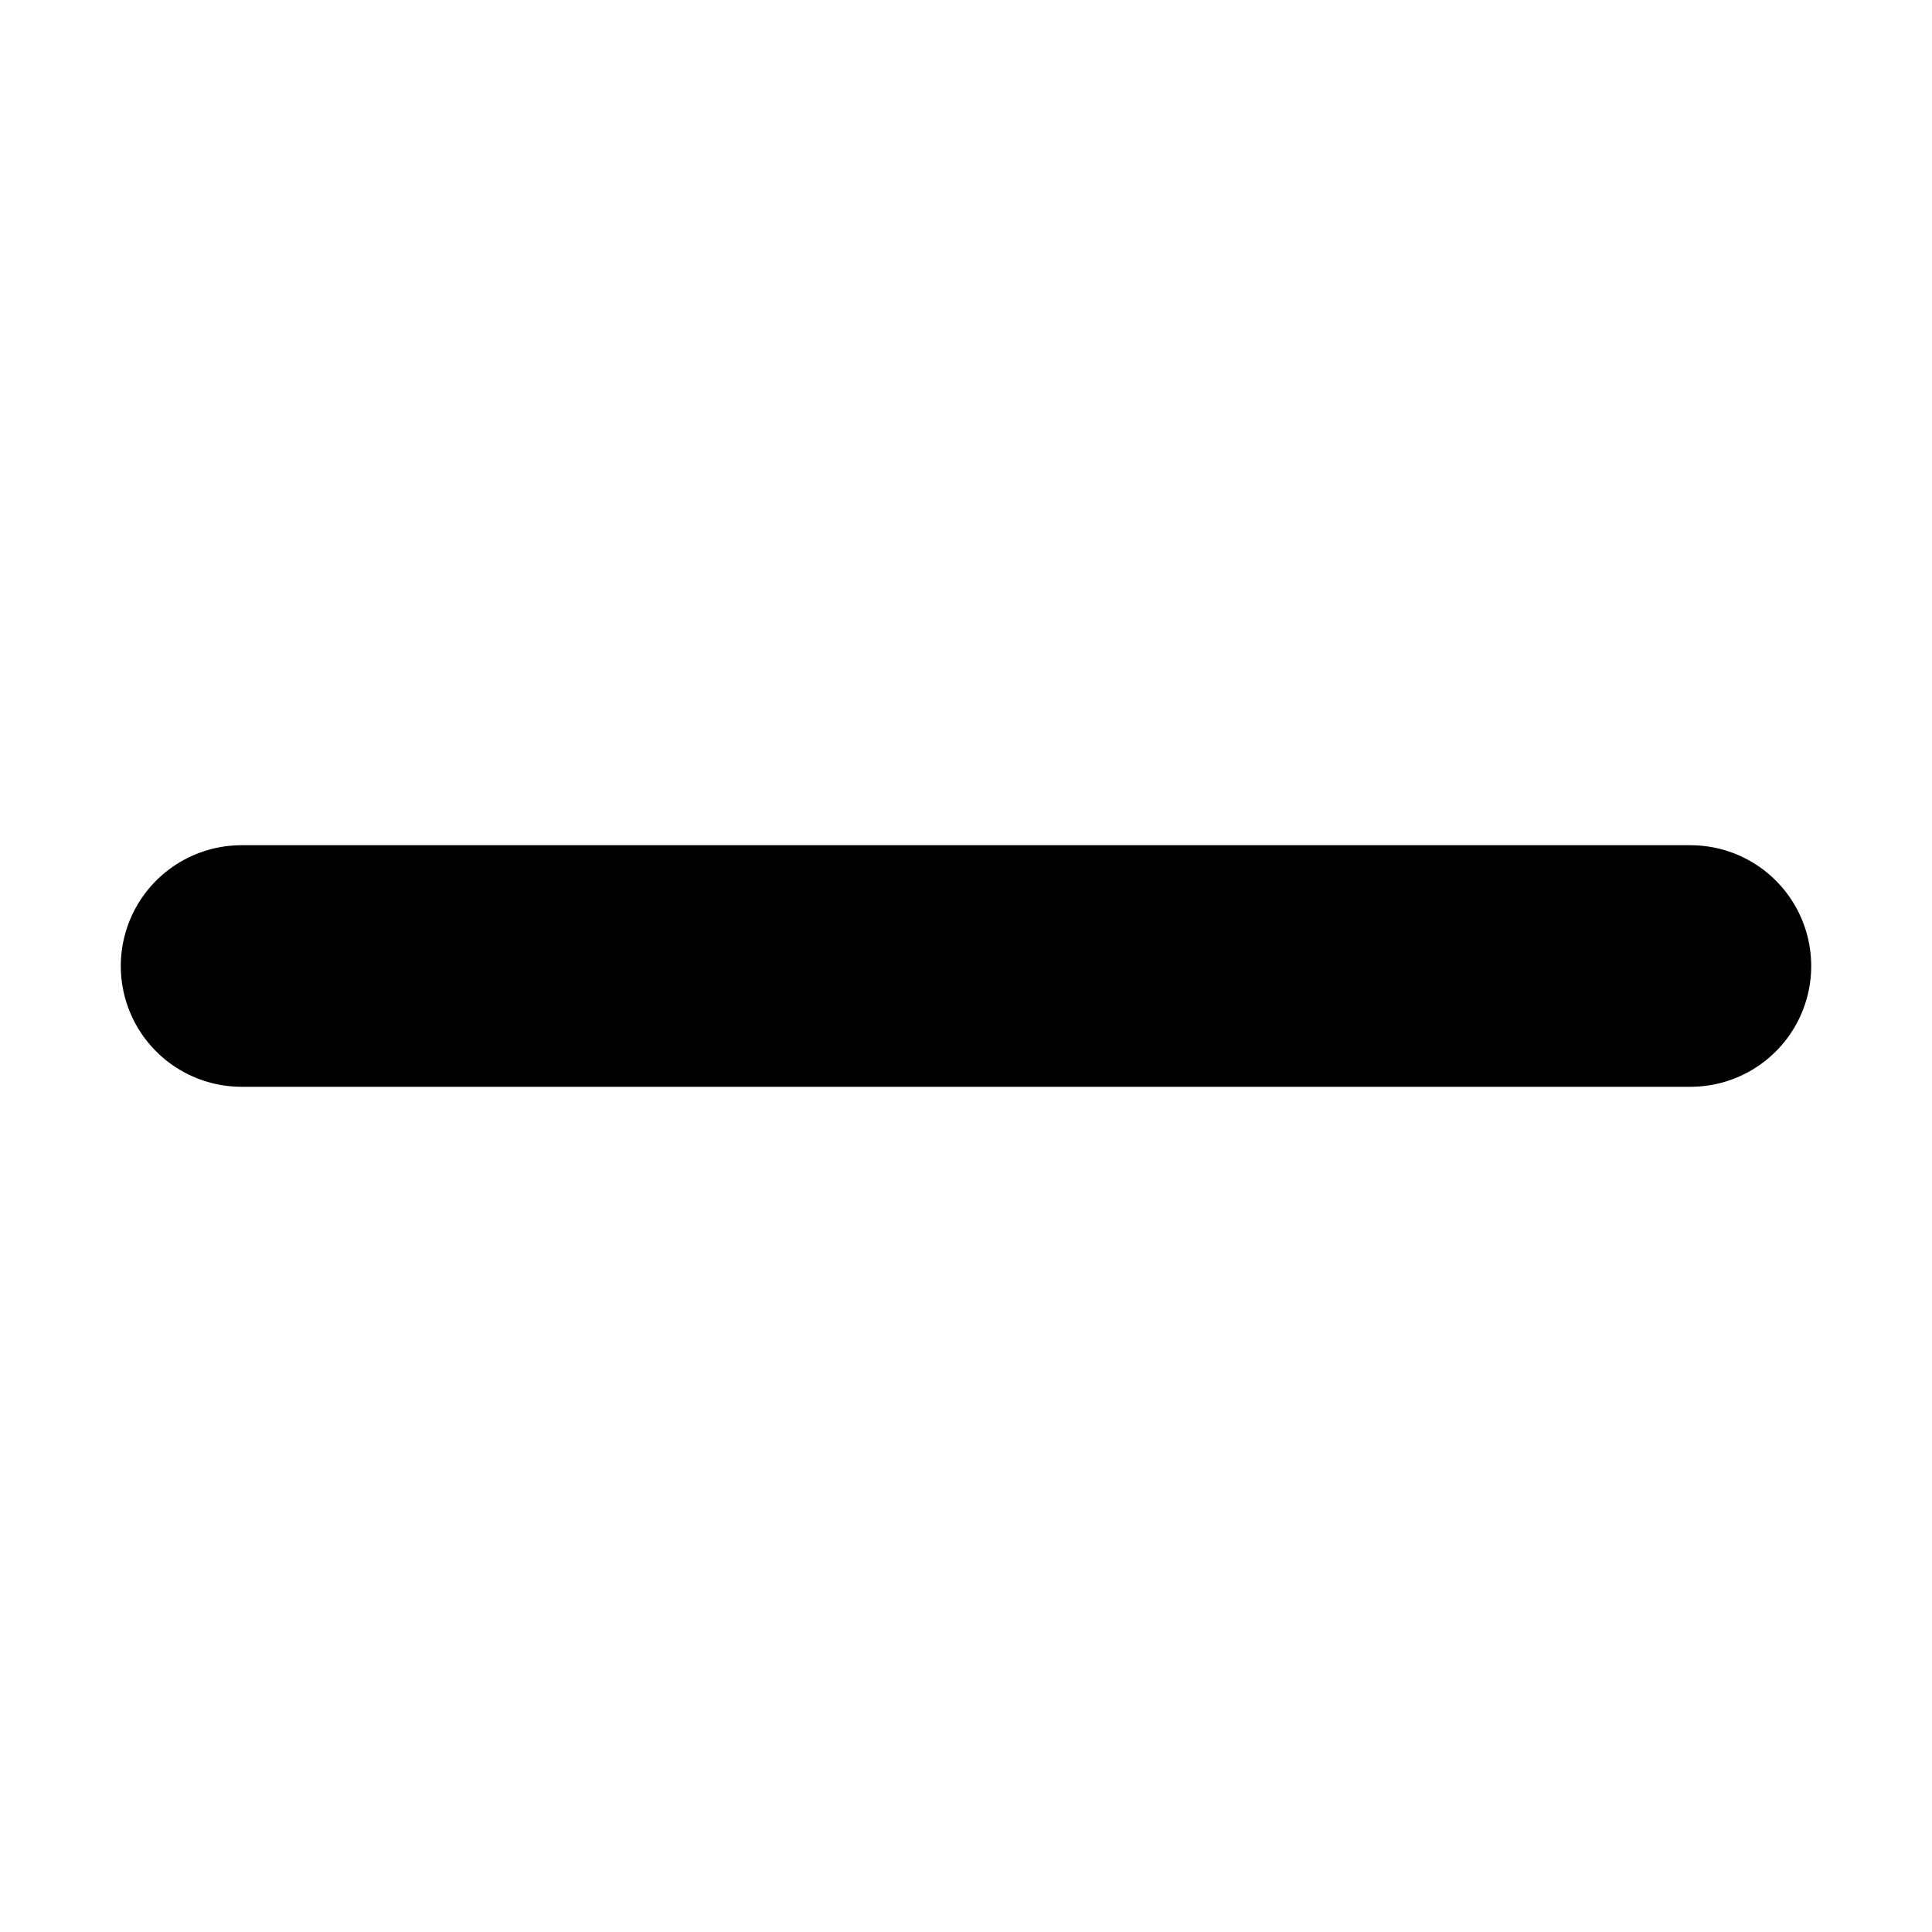
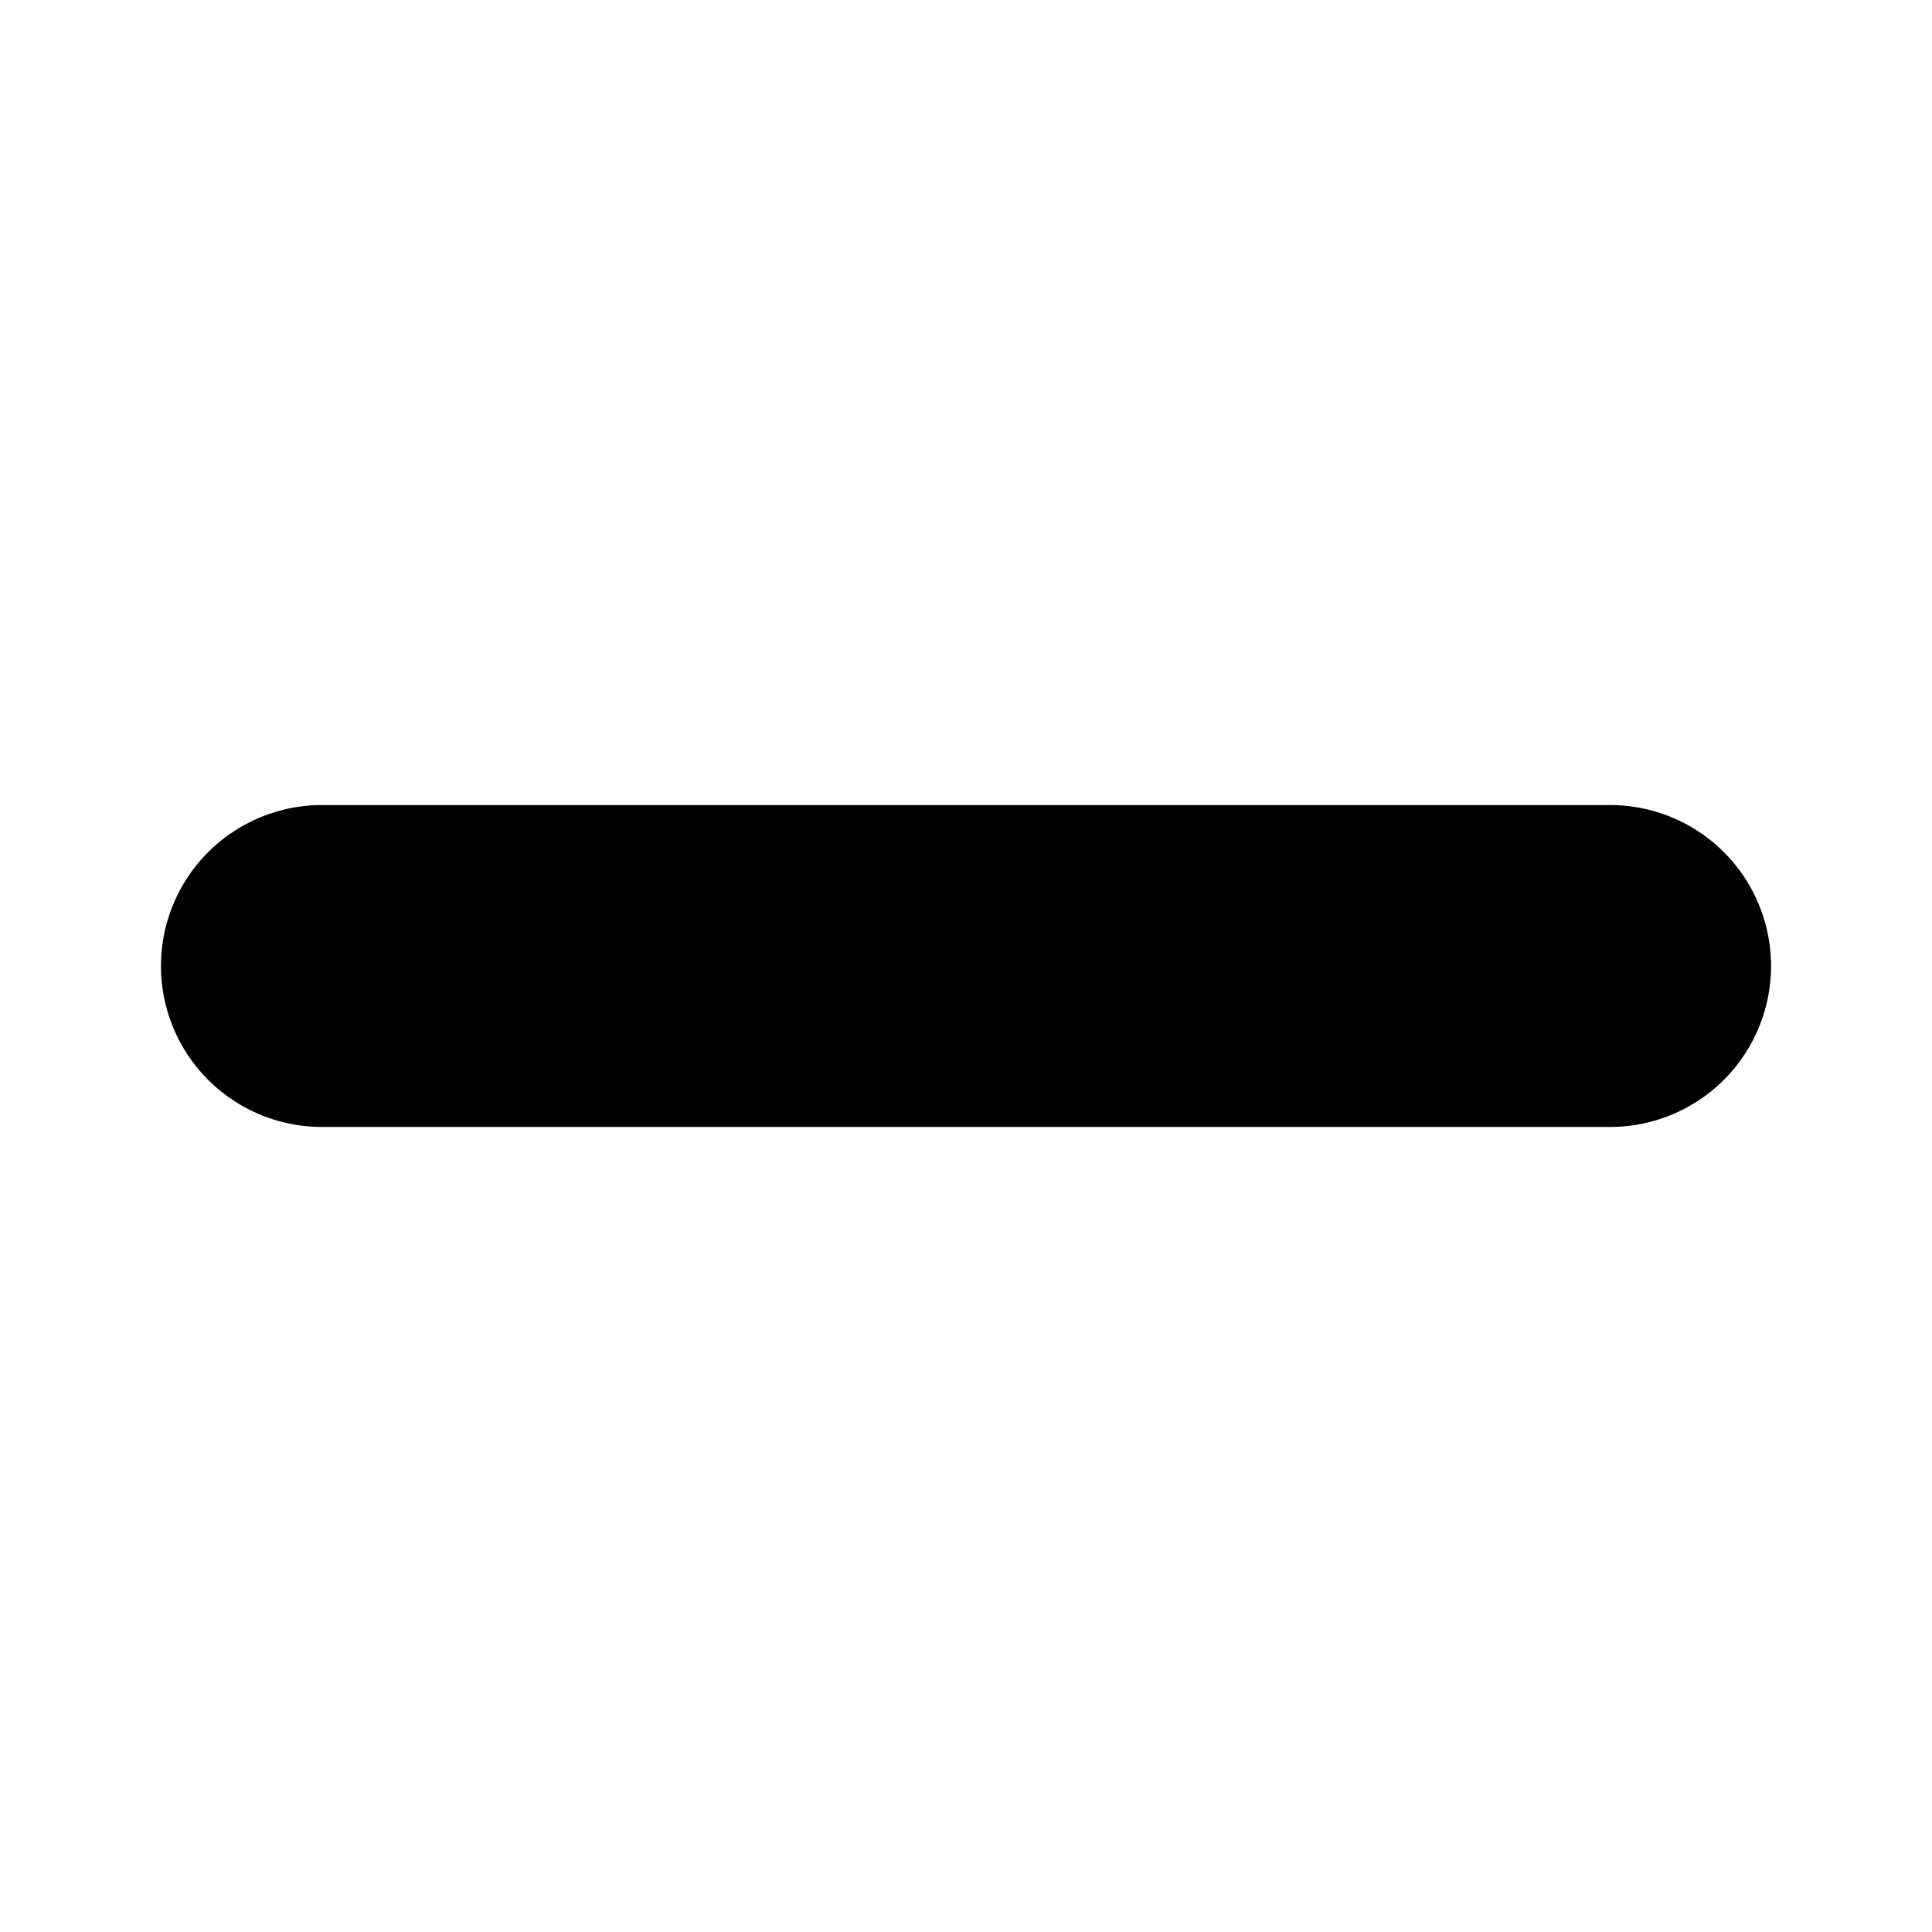
<svg xmlns="http://www.w3.org/2000/svg" width="24" height="24" viewBox="0 0 6.35 6.35" version="1.1" id="svg5">
  <defs id="defs2" />
  <g id="layer1">
-     <path style="fill:none;stroke:#000000;stroke-width:0.794;stroke-linecap:round;stroke-linejoin:round;stroke-dasharray:none" d="M 0.794,3.175 H 5.556" id="path1" />
+     <path style="fill:none;stroke:#000000;stroke-width:1.058;stroke-linecap:round;stroke-linejoin:round;stroke-dasharray:none" d="M 1.058,3.175 H 5.292" id="path1" />
  </g>
</svg>
